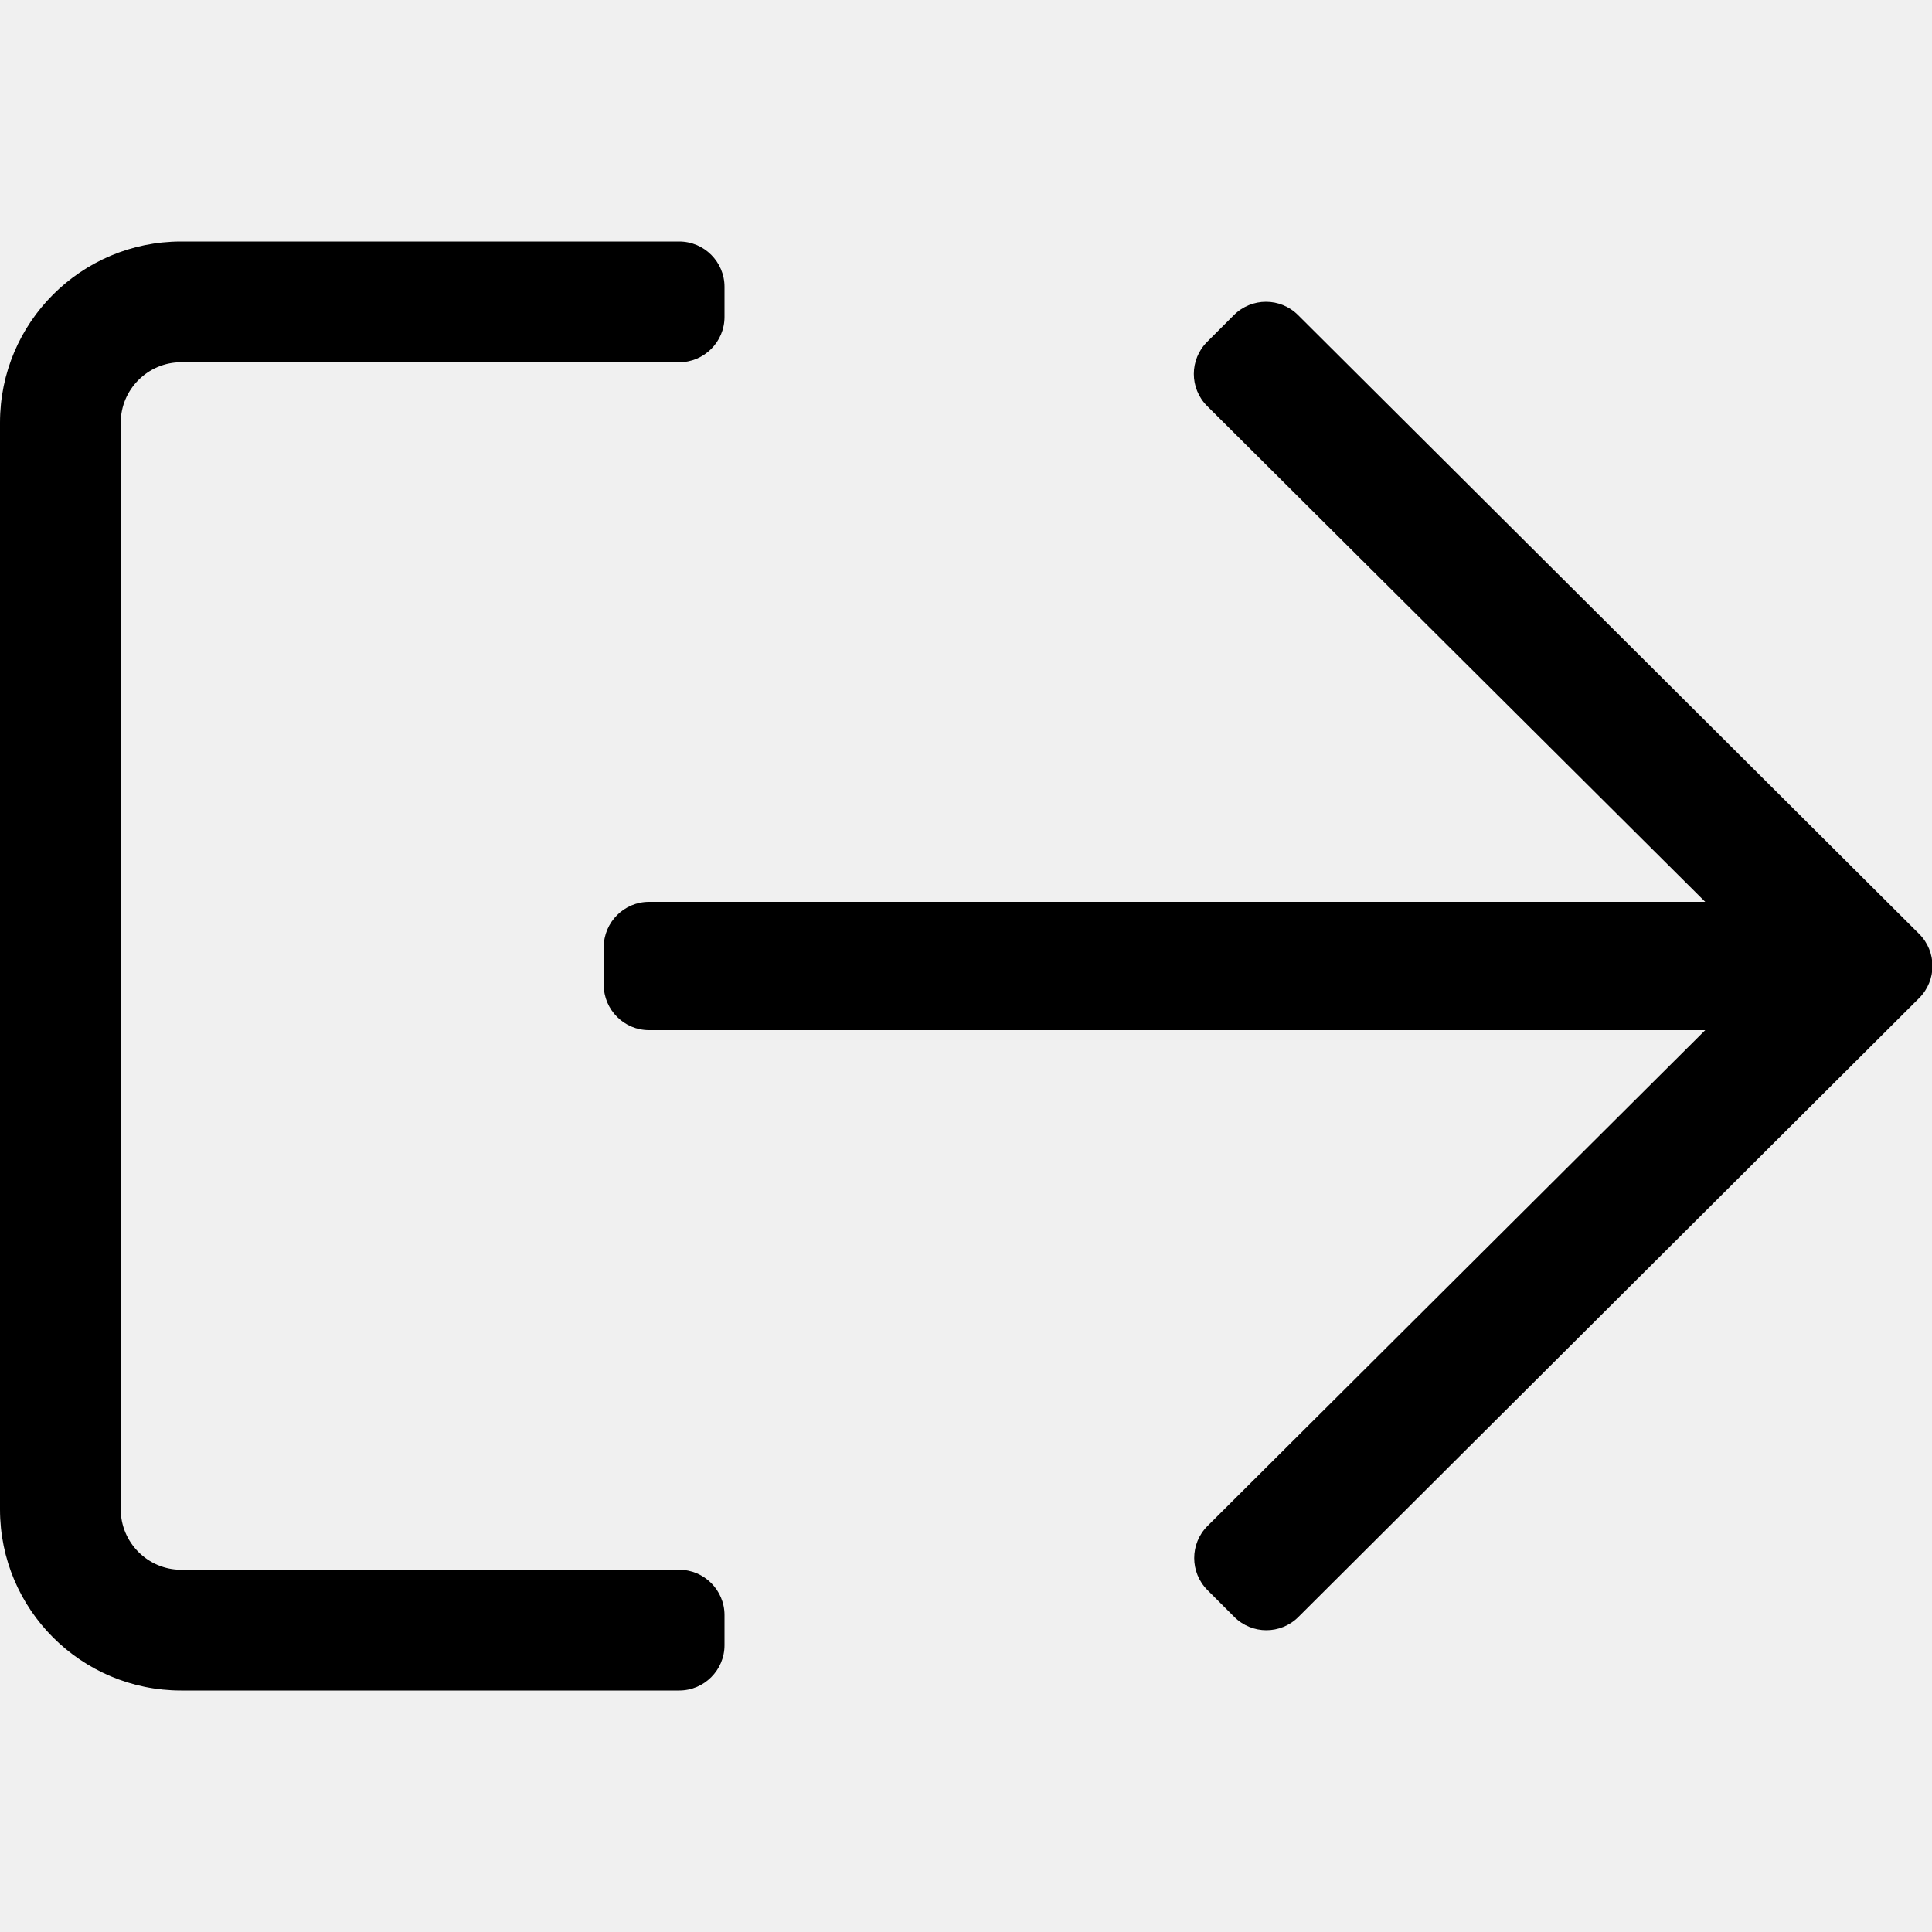
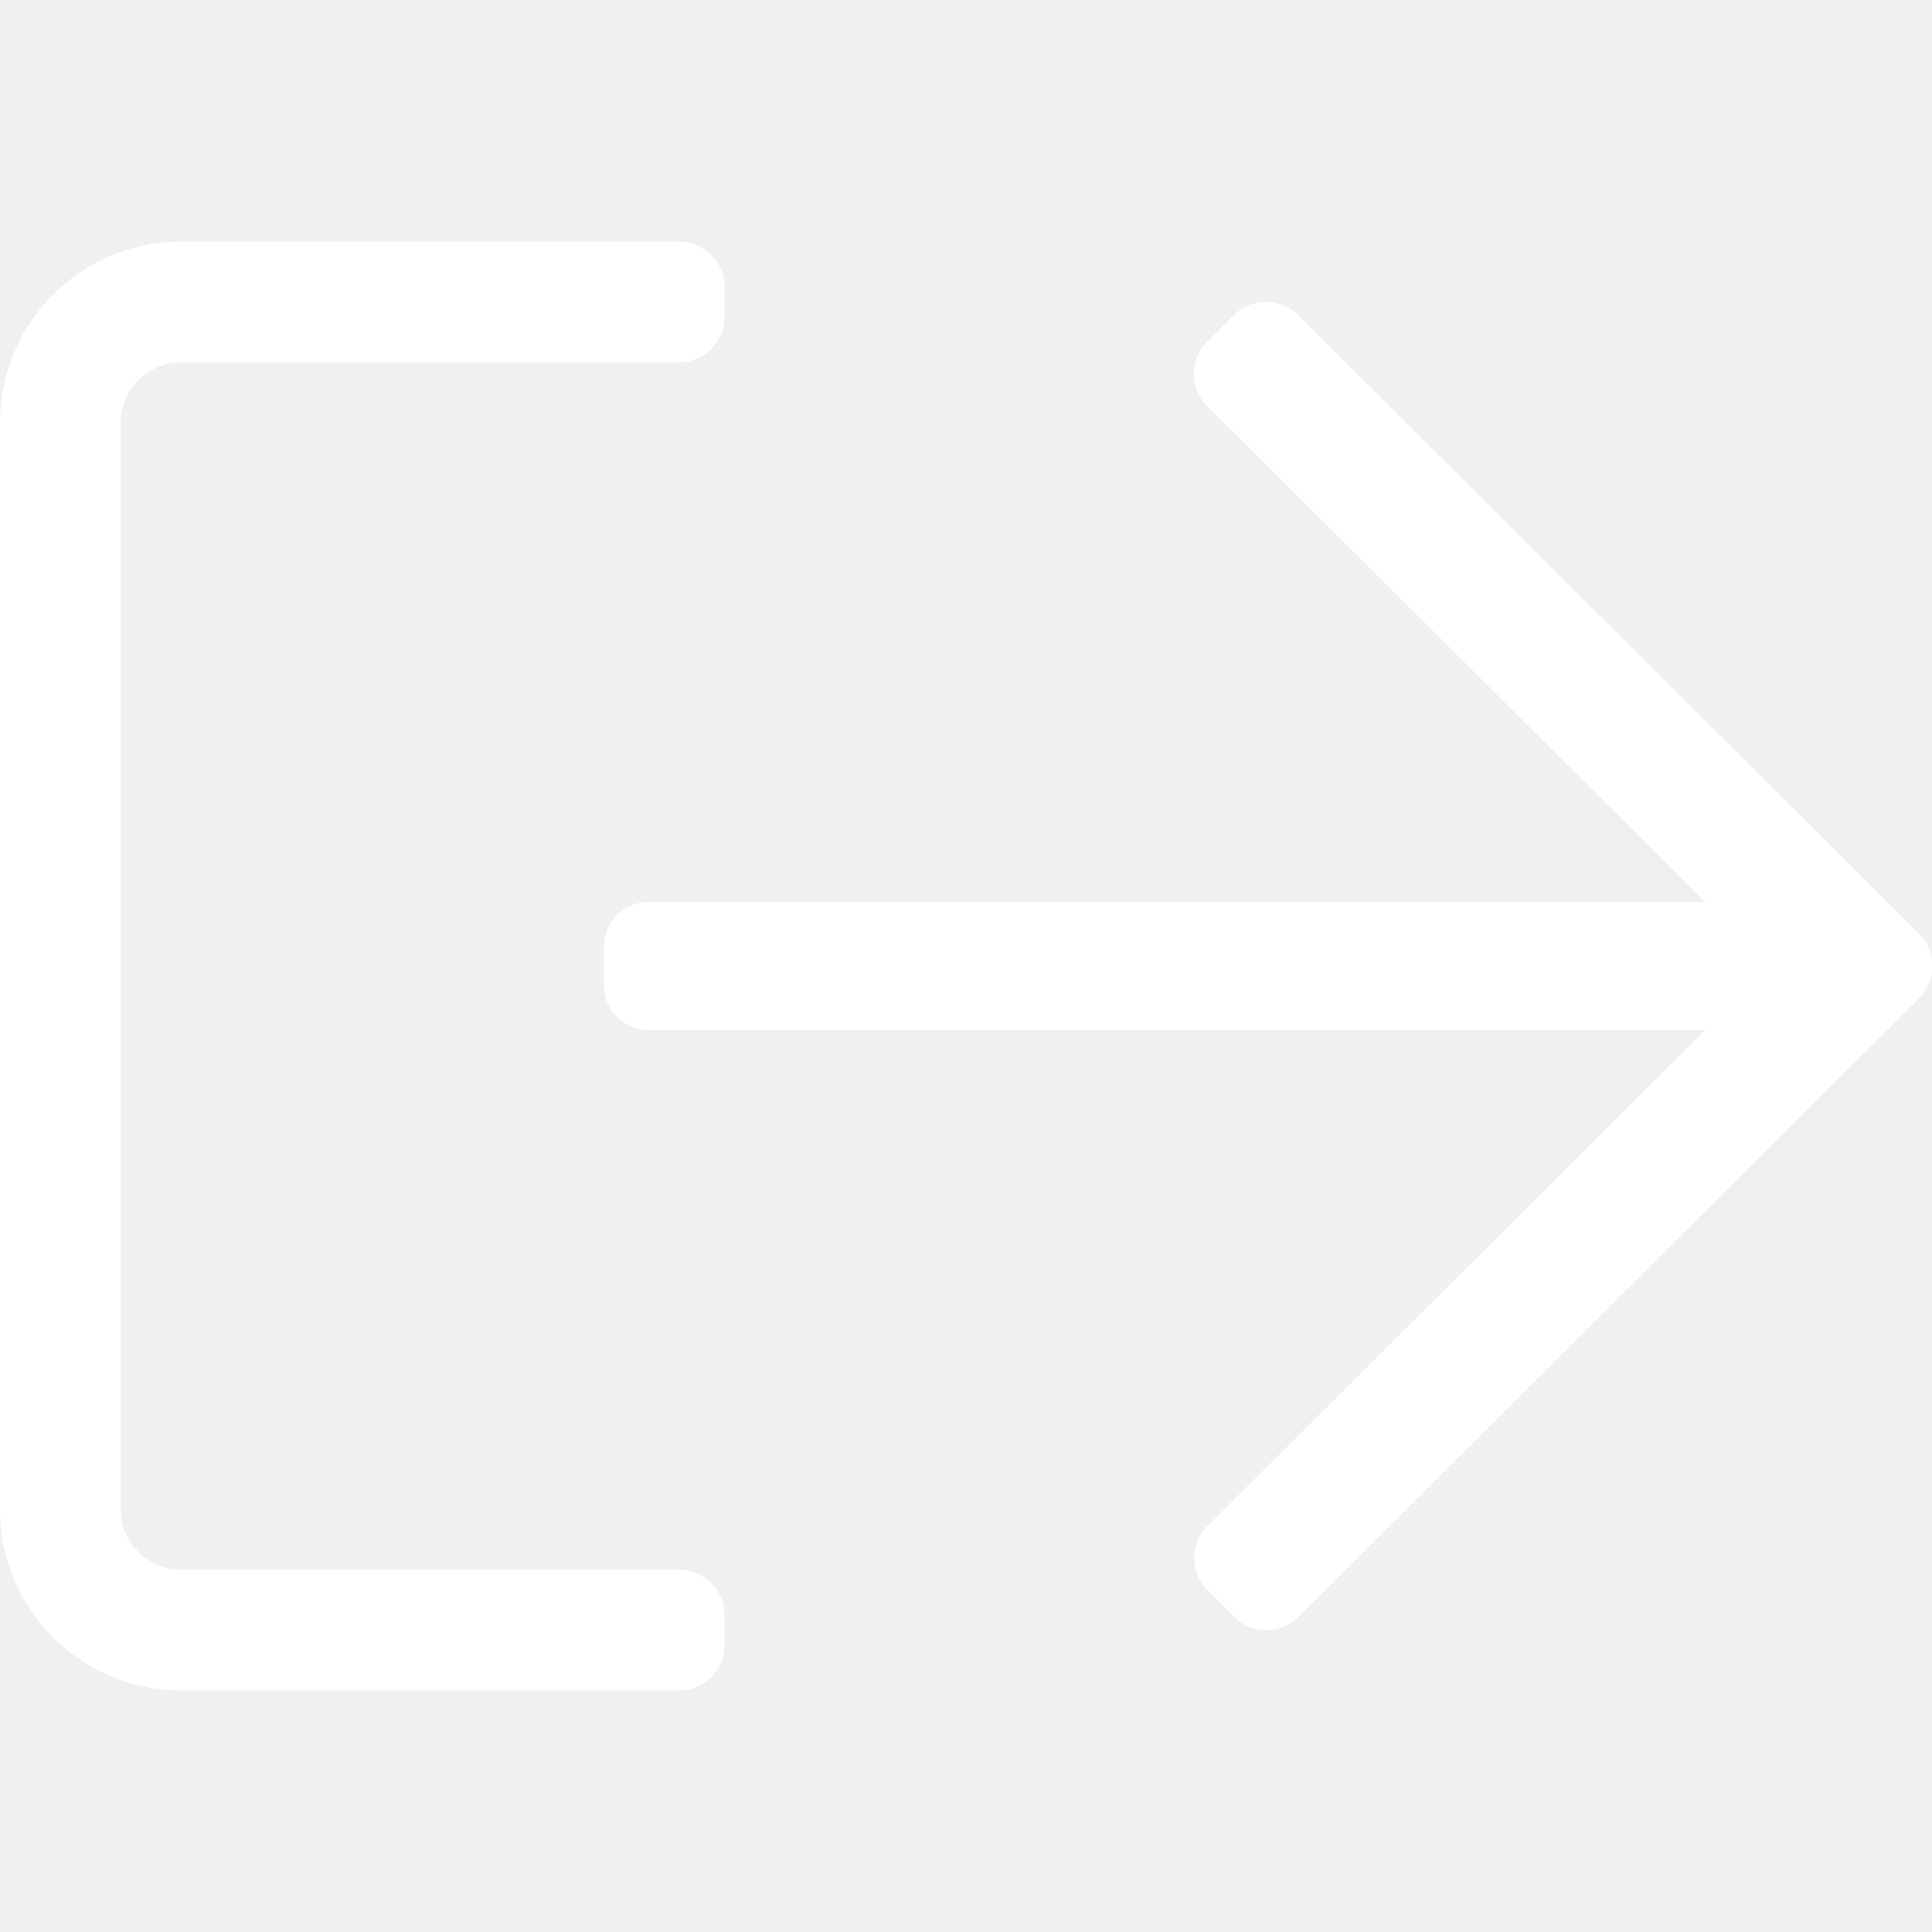
<svg xmlns="http://www.w3.org/2000/svg" viewBox="0 0 512 512">
-   <path d="M48 64h132c6.6 0 12 5.4 12 12v8c0 6.6-5.4 12-12 12H48c-8.8 0-16 7.2-16 16v288c0 8.8 7.2 16 16 16h132c6.6 0 12 5.4 12 12v8c0 6.6-5.4 12-12 12H48c-26.5 0-48-21.5-48-48V112c0-26.5 21.5-48 48-48zm279 19.5l-7.1 7.1c-4.7 4.7-4.7 12.3 0 17l132 131.4H172c-6.6 0-12 5.4-12 12v10c0 6.6 5.4 12 12 12h279.9L320 404.4c-4.7 4.7-4.7 12.3 0 17l7.1 7.1c4.7 4.7 12.3 4.7 17 0l164.5-164c4.7-4.7 4.7-12.3 0-17L344 83.5c-4.7-4.7-12.3-4.7-17 0z" />
+   <path fill="#fff" d="M48 64h132c6.6 0 12 5.4 12 12v8c0 6.6-5.4 12-12 12H48c-8.8 0-16 7.2-16 16v288c0 8.8 7.2 16 16 16h132c6.6 0 12 5.4 12 12v8c0 6.6-5.4 12-12 12H48c-26.5 0-48-21.5-48-48V112c0-26.5 21.5-48 48-48zm279 19.5l-7.1 7.1c-4.7 4.7-4.7 12.3 0 17l132 131.4H172c-6.6 0-12 5.4-12 12v10c0 6.6 5.4 12 12 12h279.9L320 404.4c-4.7 4.7-4.7 12.3 0 17l7.1 7.1c4.7 4.7 12.3 4.7 17 0l164.5-164c4.7-4.7 4.7-12.3 0-17L344 83.5c-4.7-4.7-12.3-4.7-17 0z" />
</svg>
